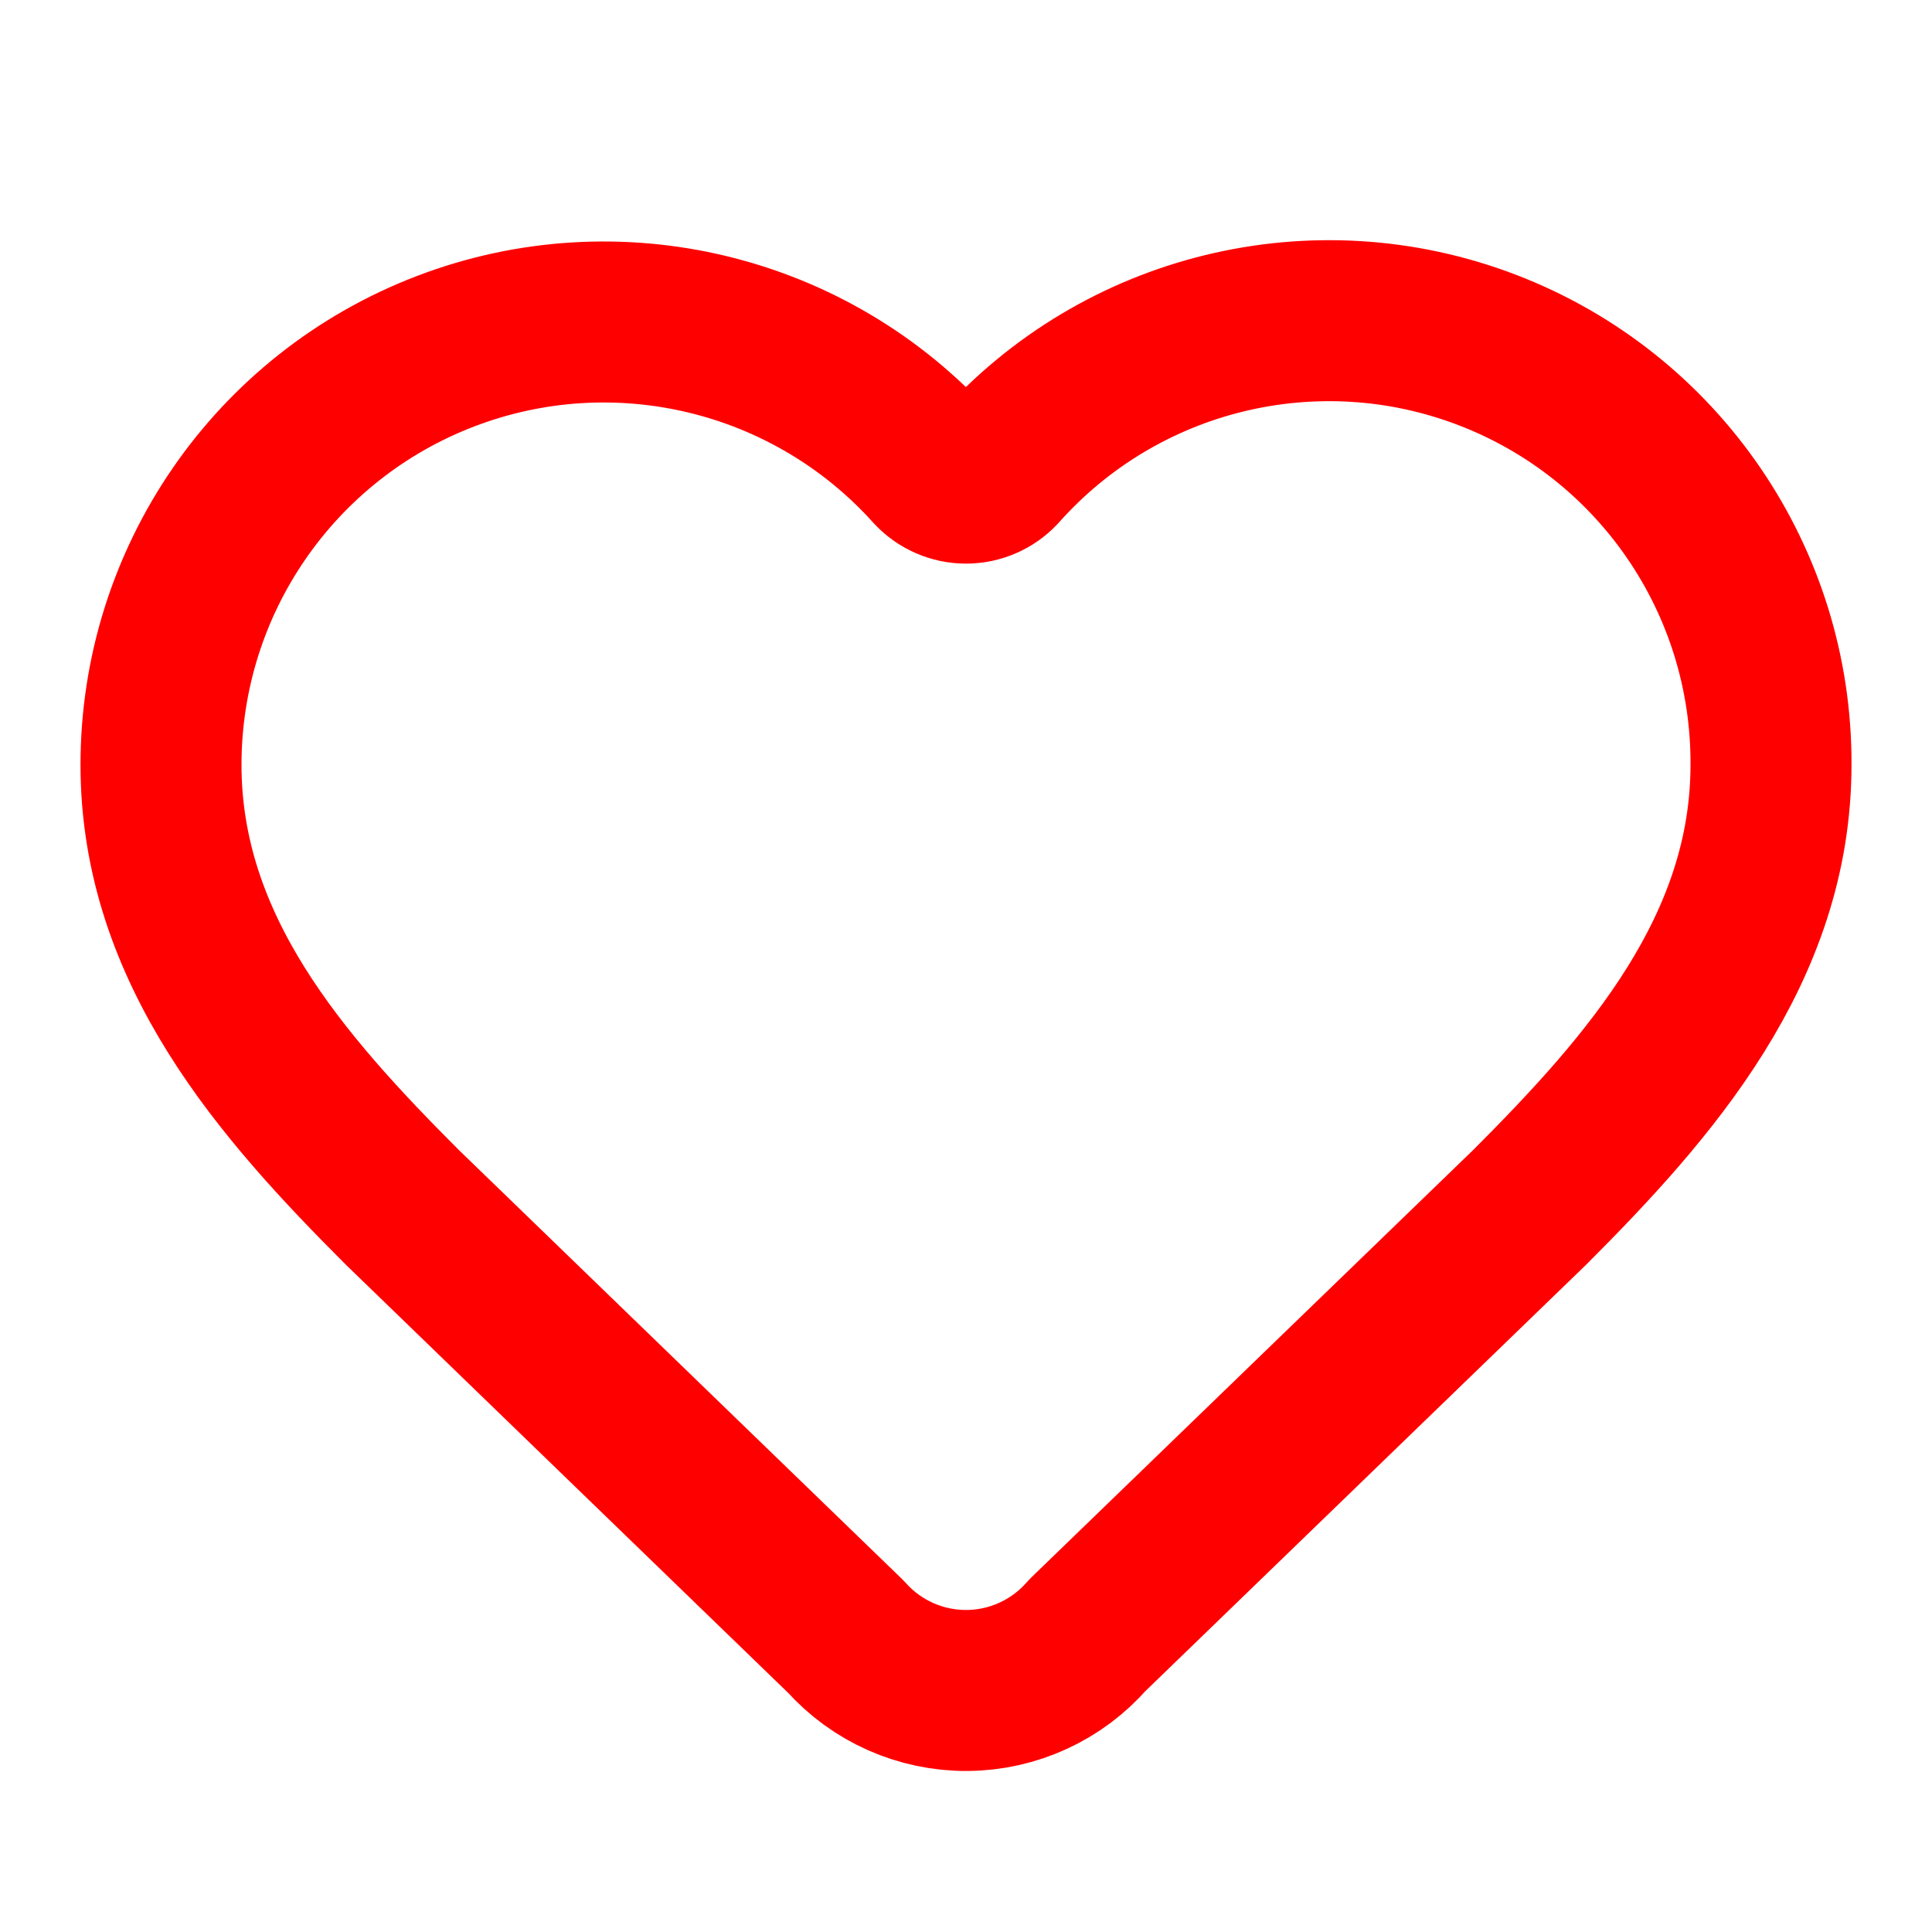
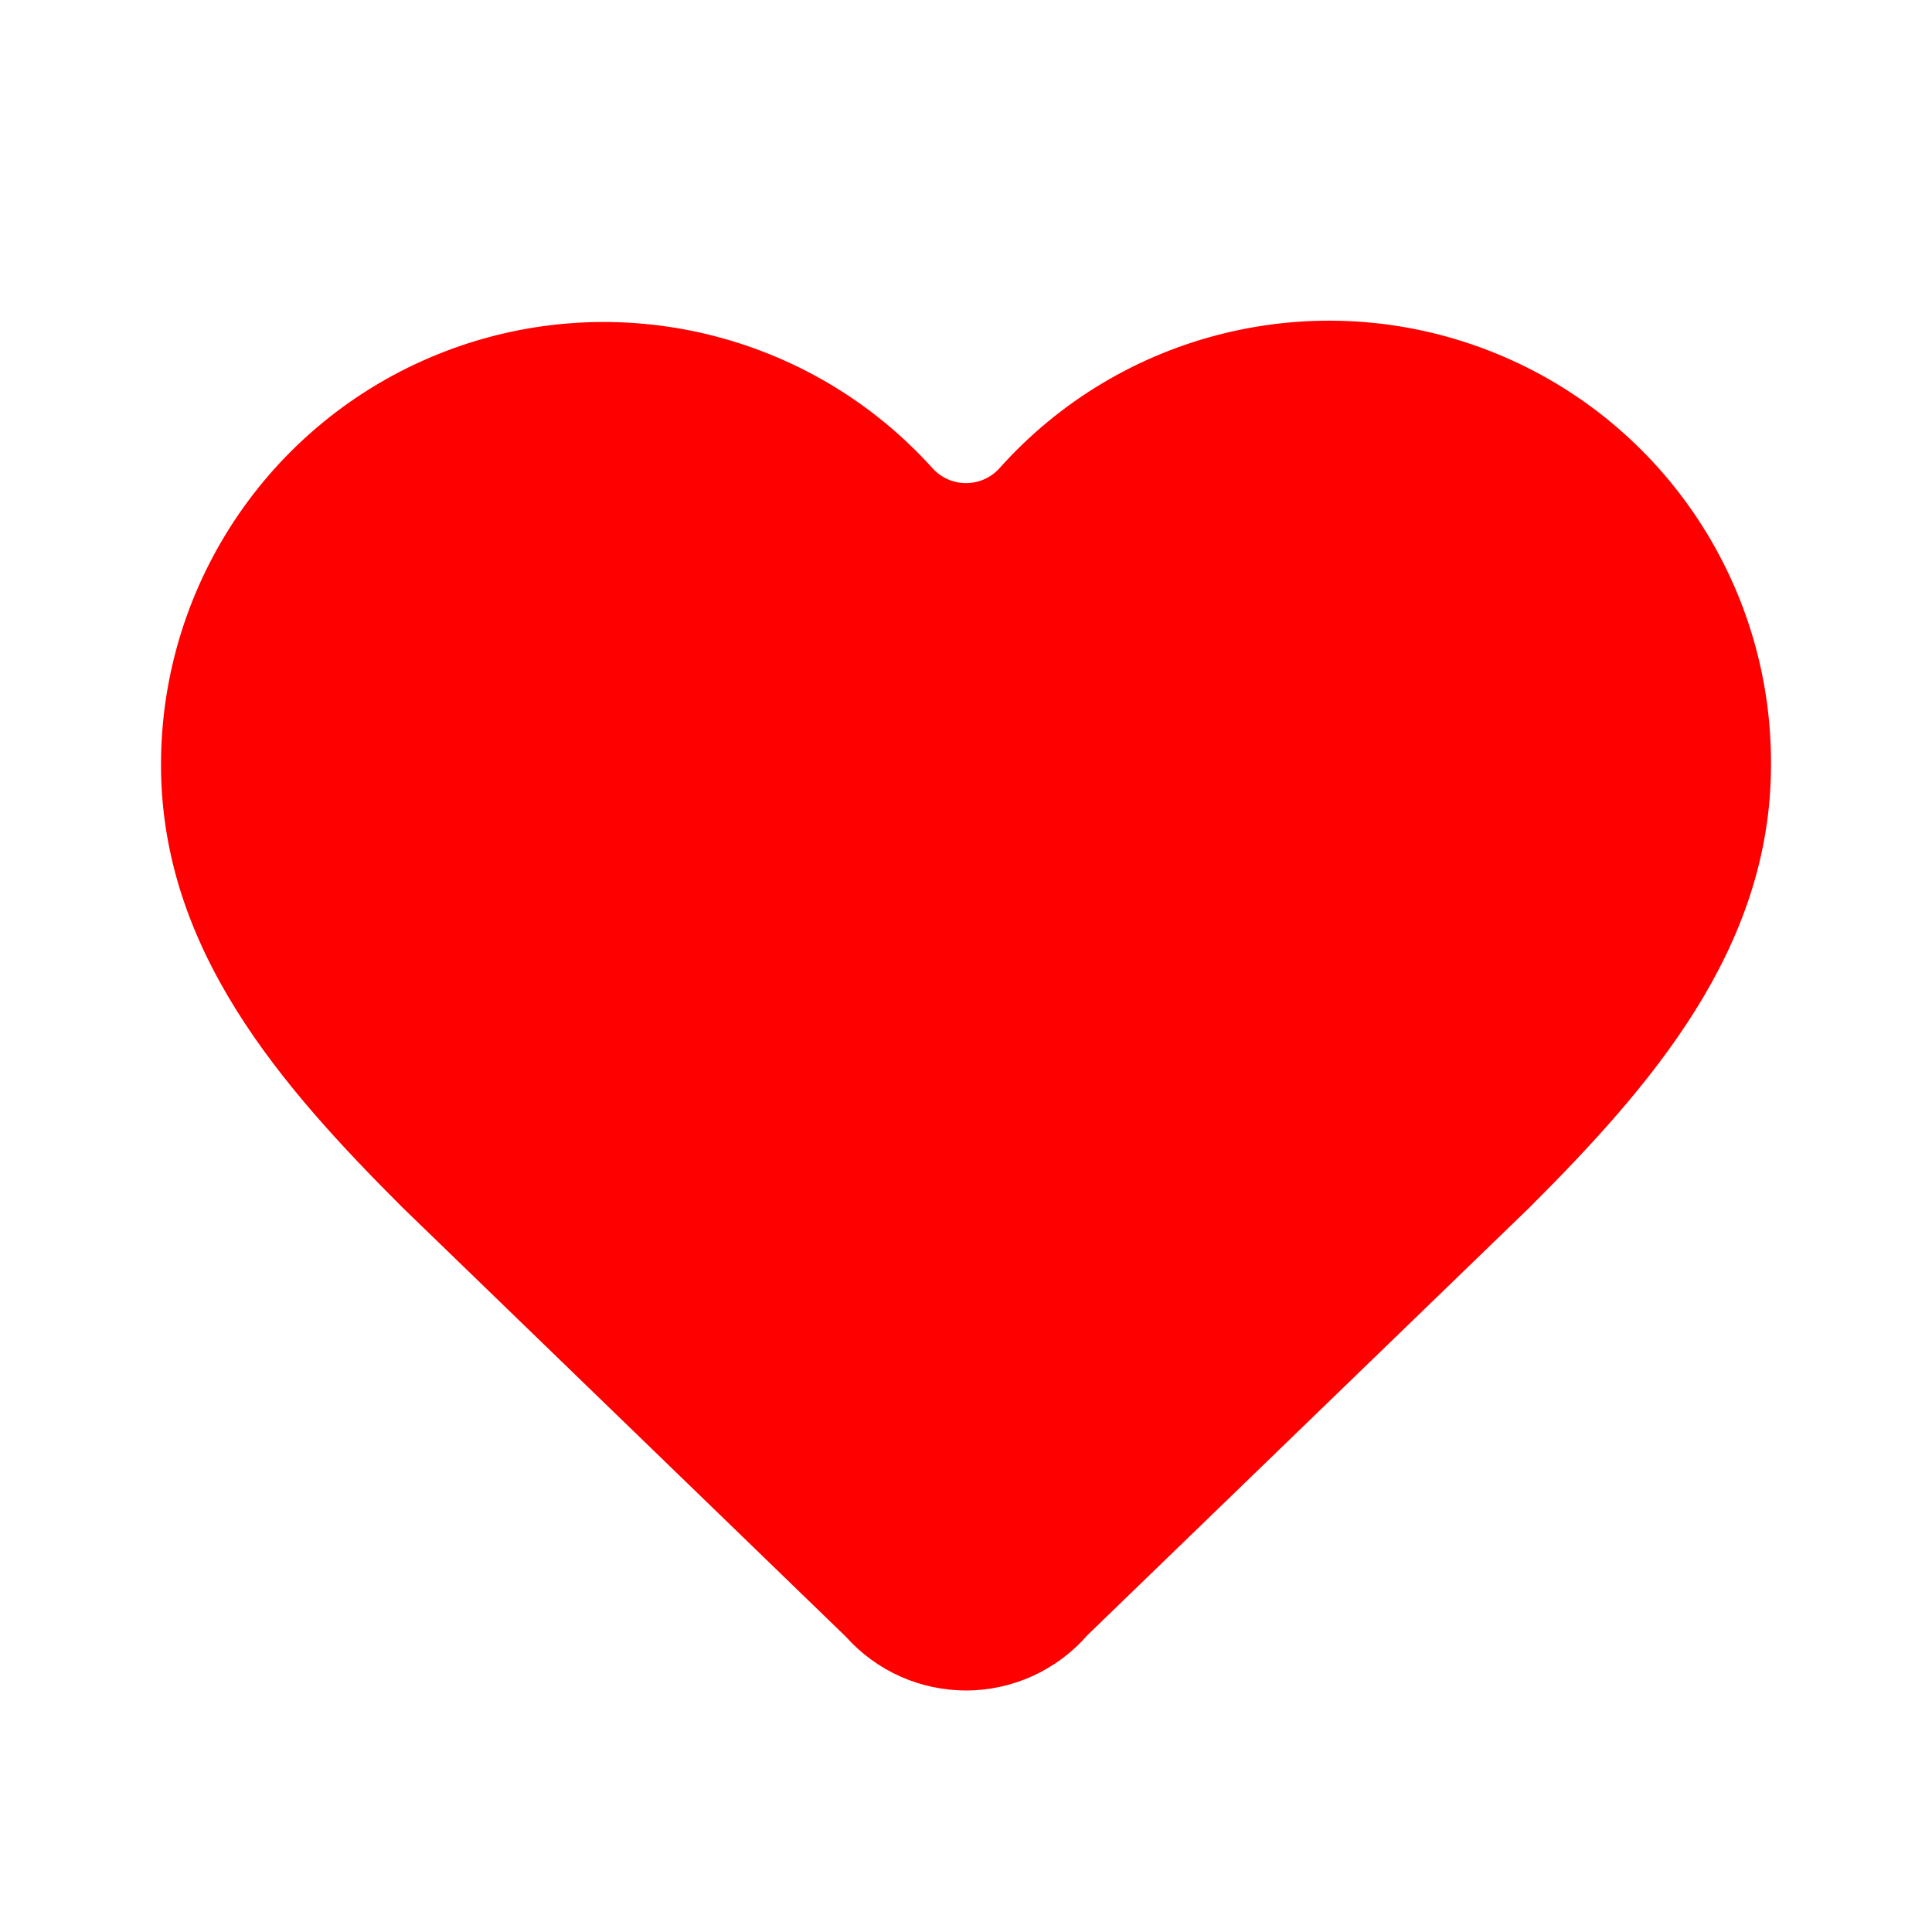
- <svg xmlns="http://www.w3.org/2000/svg" width="24" height="24" viewBox="0 0 24 24" fill="none" stroke="#ff0000" stroke-width="2" stroke-linecap="round" stroke-linejoin="round" class="lucide lucide-heart-icon lucide-heart">
+ <svg xmlns="http://www.w3.org/2000/svg" width="48" height="48" viewBox="0 0 24 24" fill="#ff0000" stroke="" stroke-width="2" stroke-linecap="round" stroke-linejoin="round" class="lucide lucide-heart-icon lucide-heart">
  <path d="M2 9.5a5.5 5.5 0 0 1 9.591-3.676.56.56 0 0 0 .818 0A5.49 5.49 0 0 1 22 9.5c0 2.29-1.5 4-3 5.5l-5.492 5.313a2 2 0 0 1-3 .019L5 15c-1.5-1.5-3-3.2-3-5.5" />
</svg>
